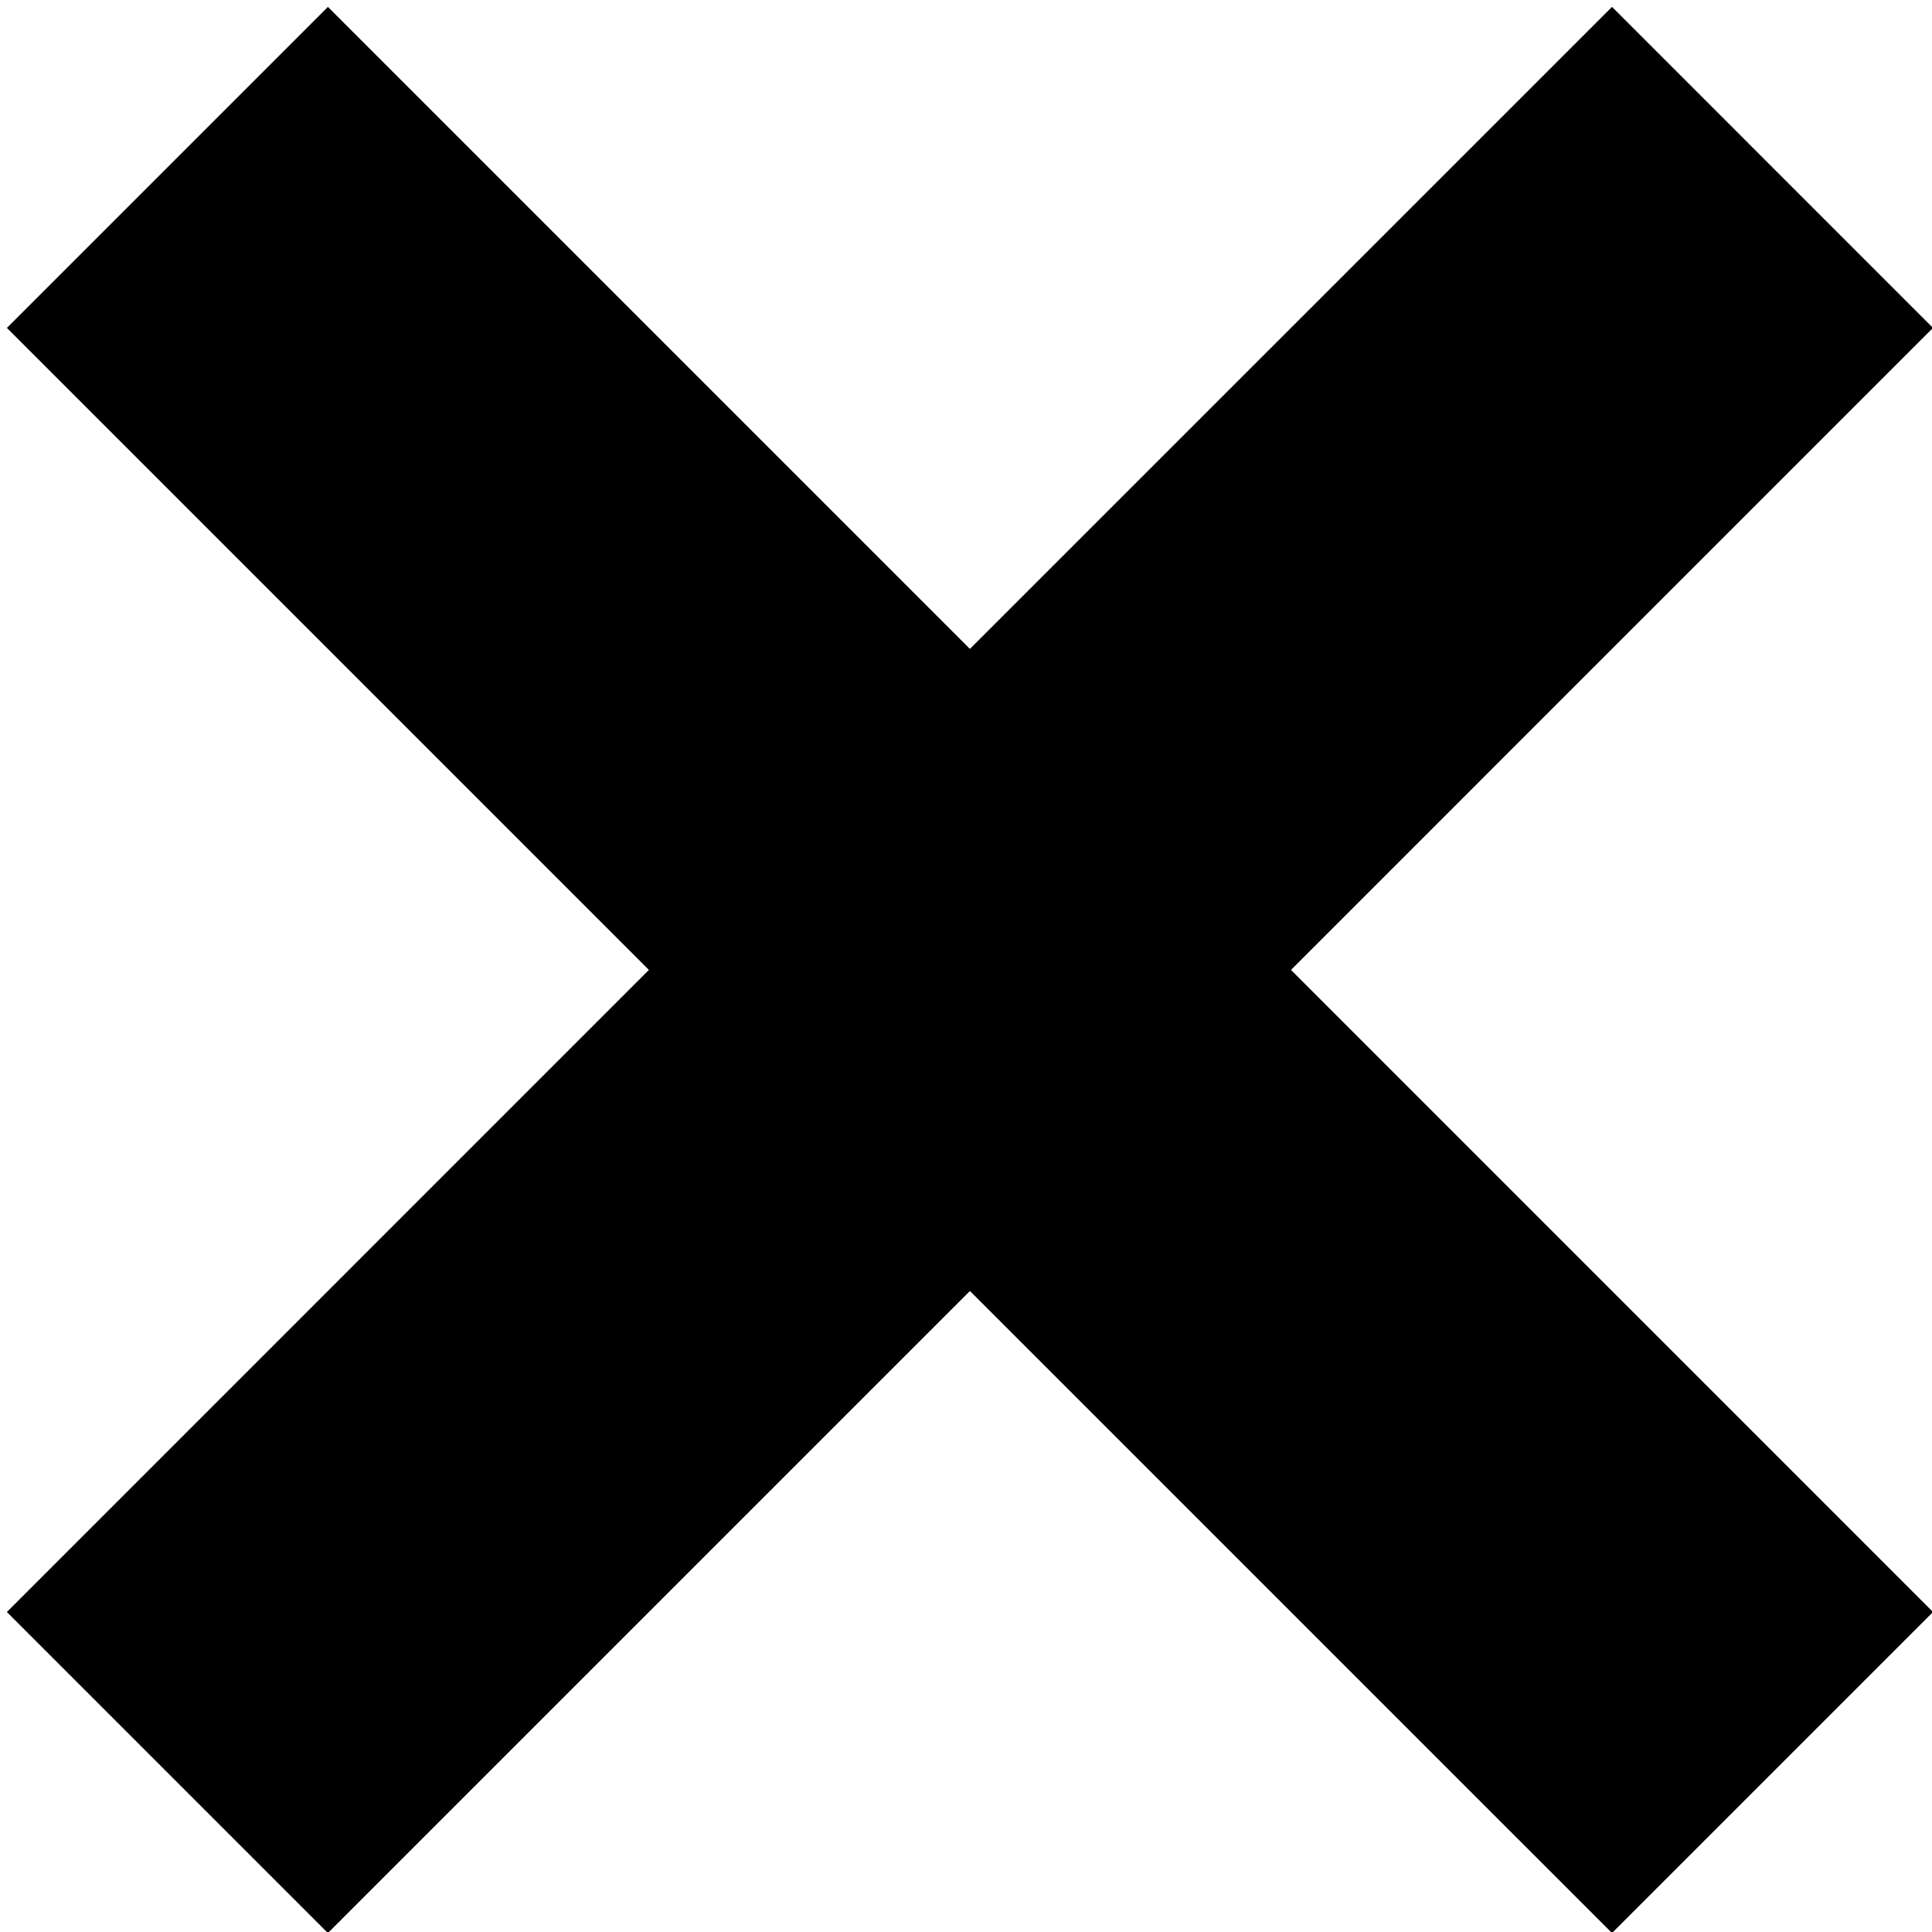
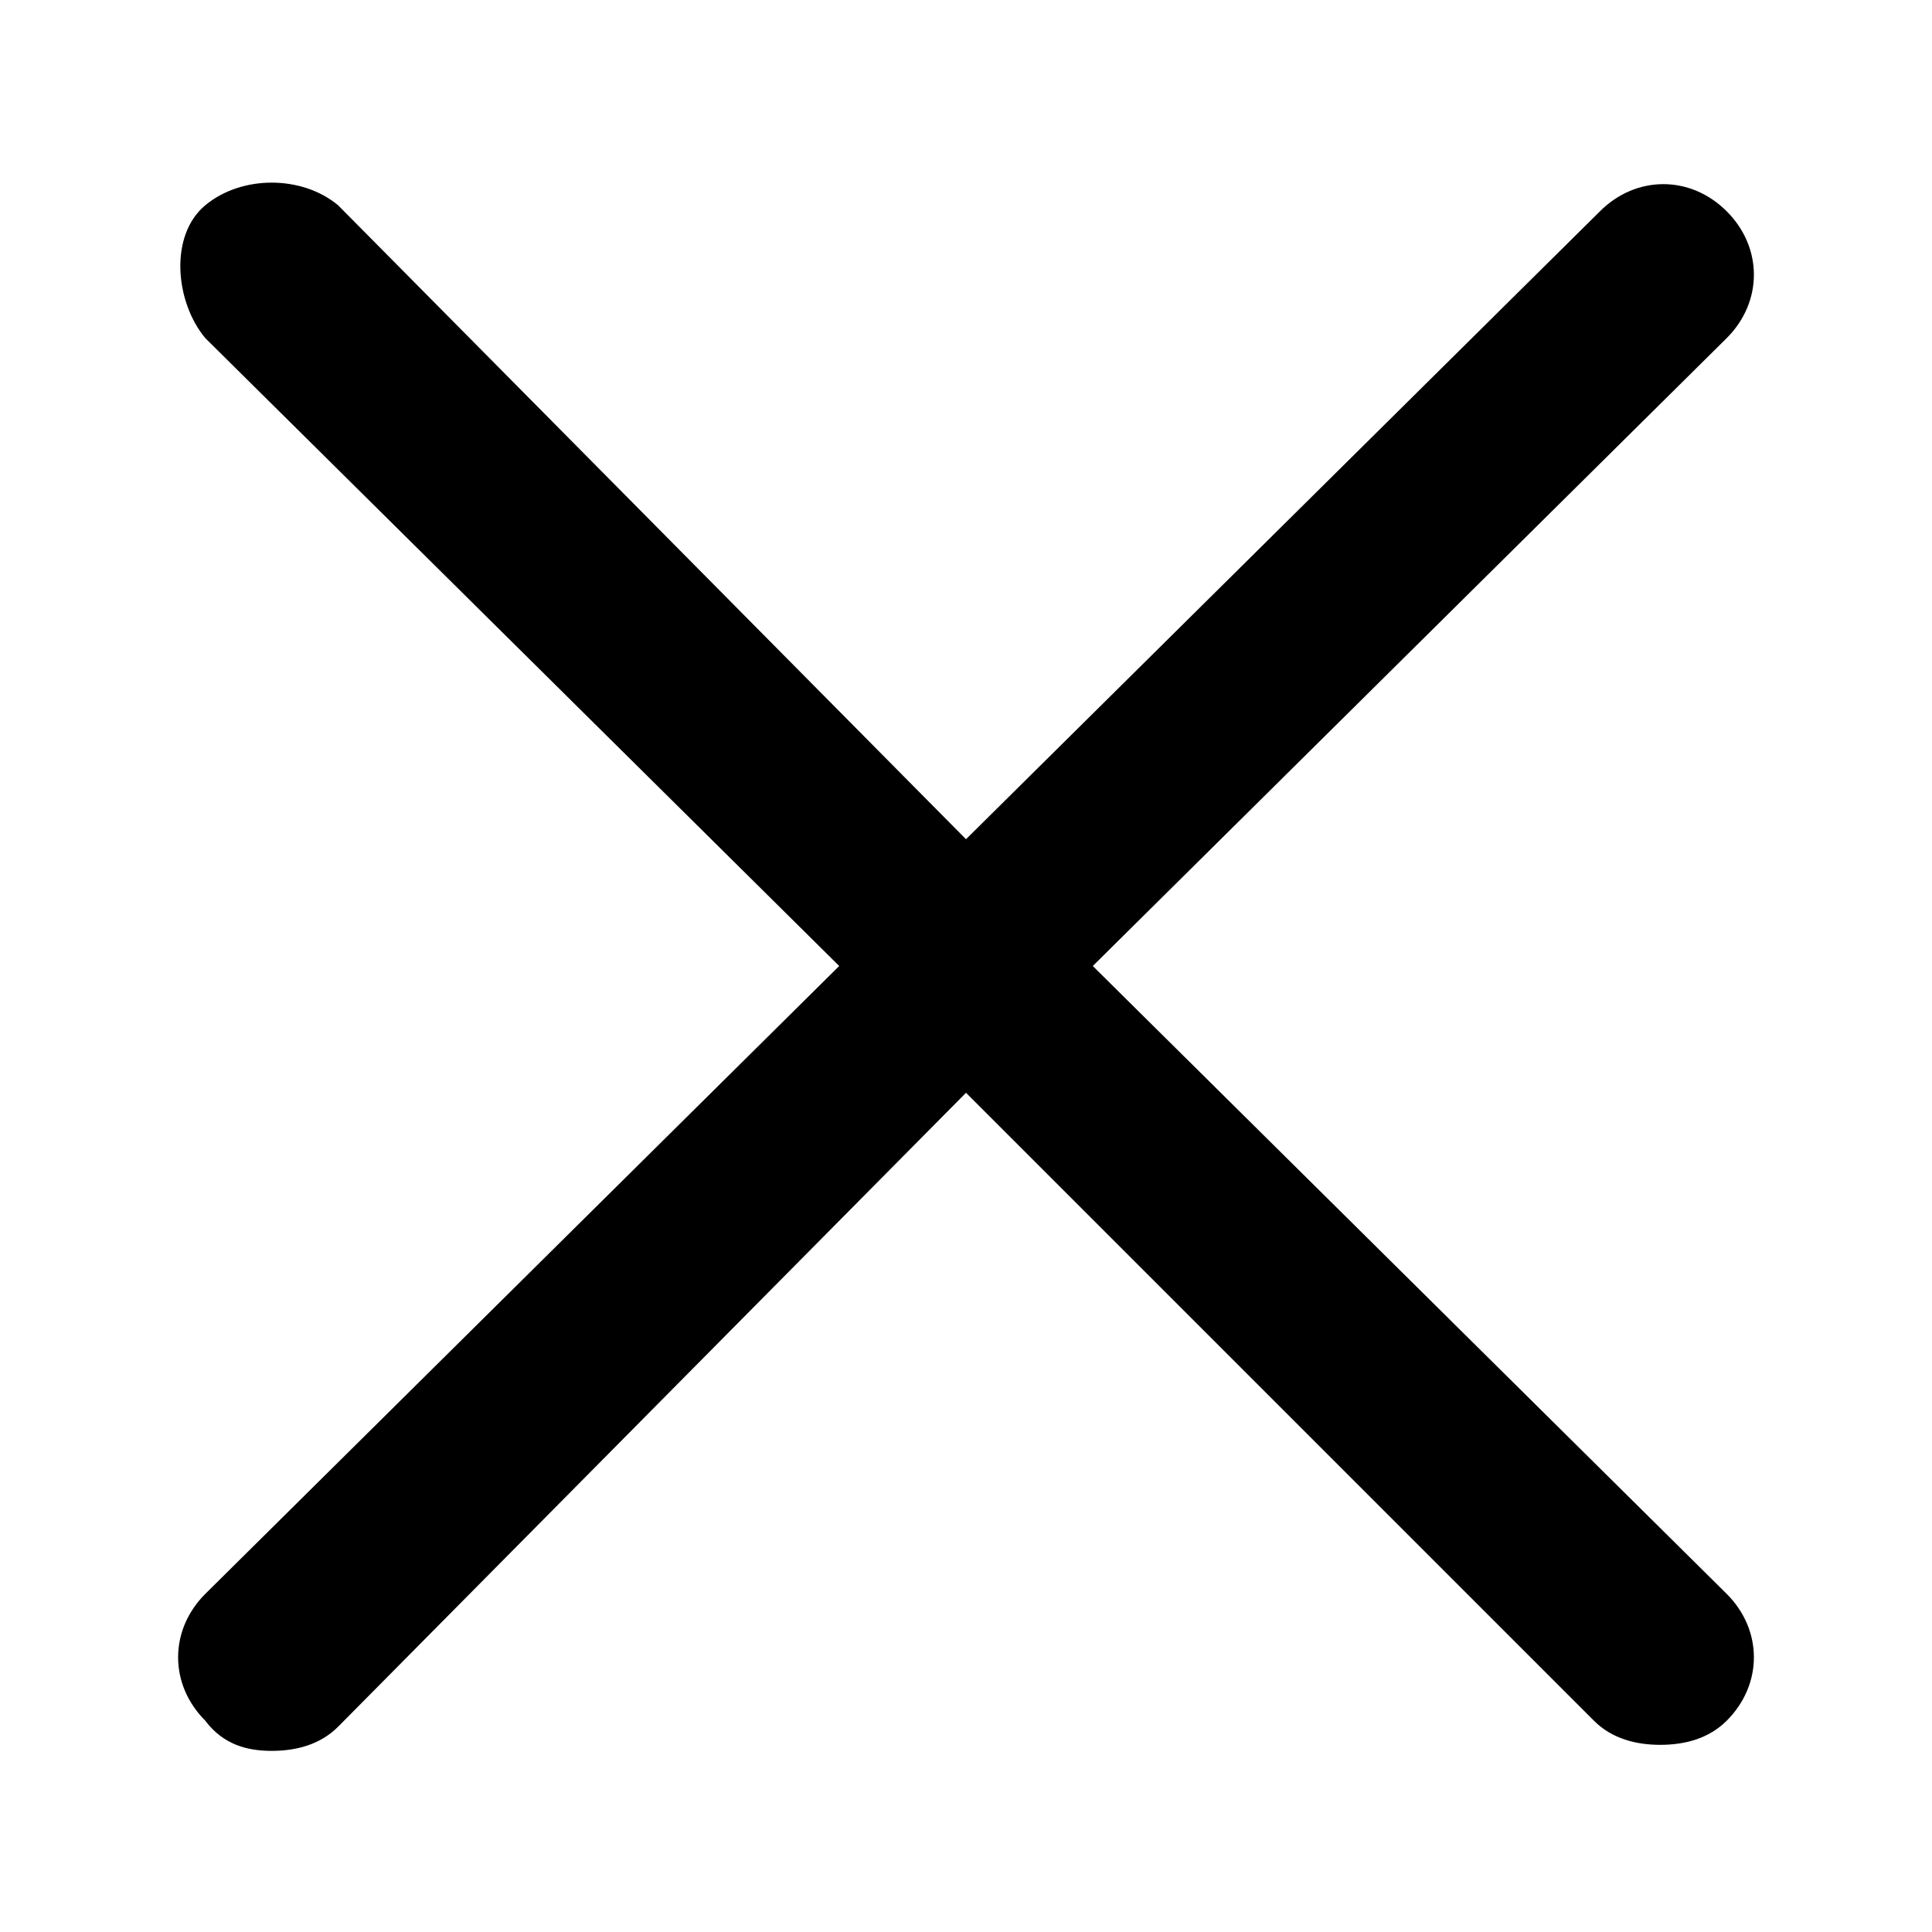
- <svg xmlns="http://www.w3.org/2000/svg" version="1.1" id="close" x="0px" y="0px" width="32px" height="32px" viewBox="0 0 32 32" enable-background="new 0 0 32 32" xml:space="preserve">
-   <path d="M0.114,5.431l5.317-5.317l10.634,10.634L26.7,0.114l5.316,5.317L21.383,16.065L32.017,26.7L26.7,32.017L16.065,21.383  L5.431,32.017L0.114,26.7l10.634-10.635L0.114,5.431z" />
+ <svg xmlns="http://www.w3.org/2000/svg" version="1.1" id="close" x="0px" y="0px" viewBox="0 0 32 32" style="enable-background:new 0 0 32 32;" xml:space="preserve">
+   <path d="M18.1,16L28.6,5.6c0.6-0.6,0.6-1.5,0-2.1c-0.6-0.6-1.5-0.6-2.1,0L16,13.9L5.6,3.4C5,2.9,4,2.9,3.4,3.4S2.9,5,3.4,5.6  L13.9,16L3.4,26.4c-0.6,0.6-0.6,1.5,0,2.1C3.7,28.9,4.1,29,4.5,29c0.4,0,0.8-0.1,1.1-0.4L16,18.1l10.4,10.4c0.3,0.3,0.7,0.4,1.1,0.4  c0.4,0,0.8-0.1,1.1-0.4c0.6-0.6,0.6-1.5,0-2.1L18.1,16z" />
</svg>
